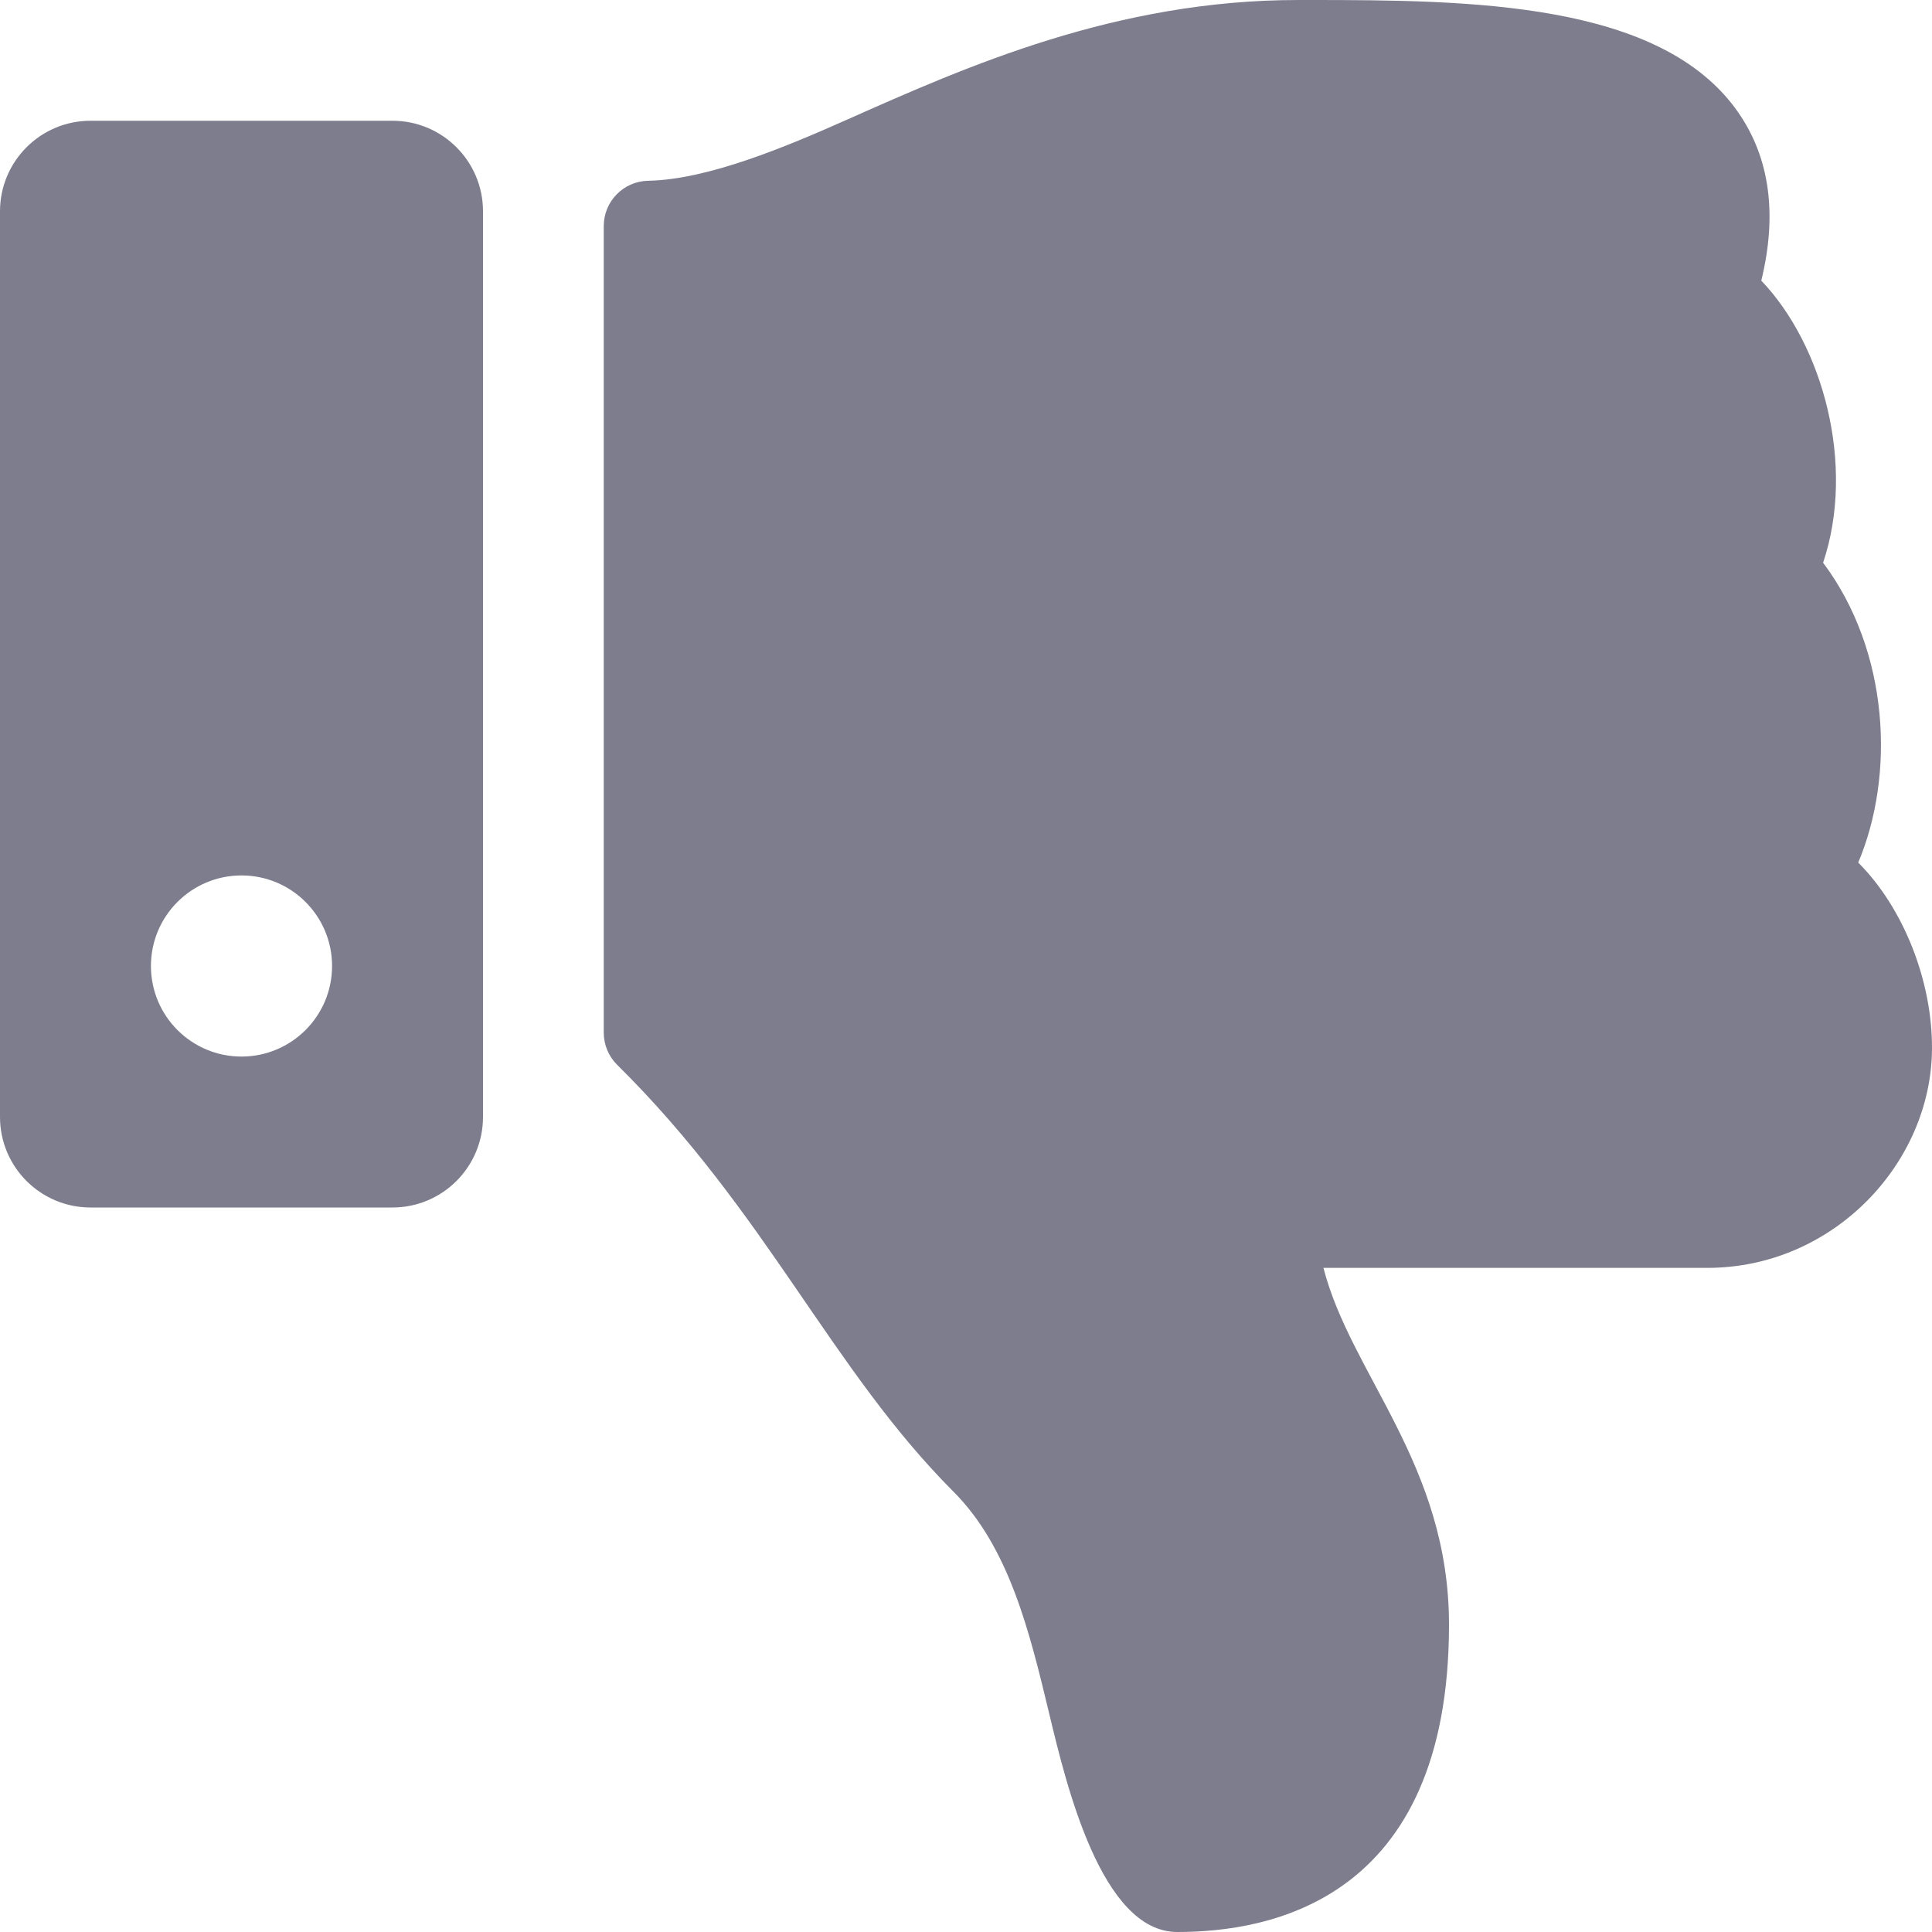
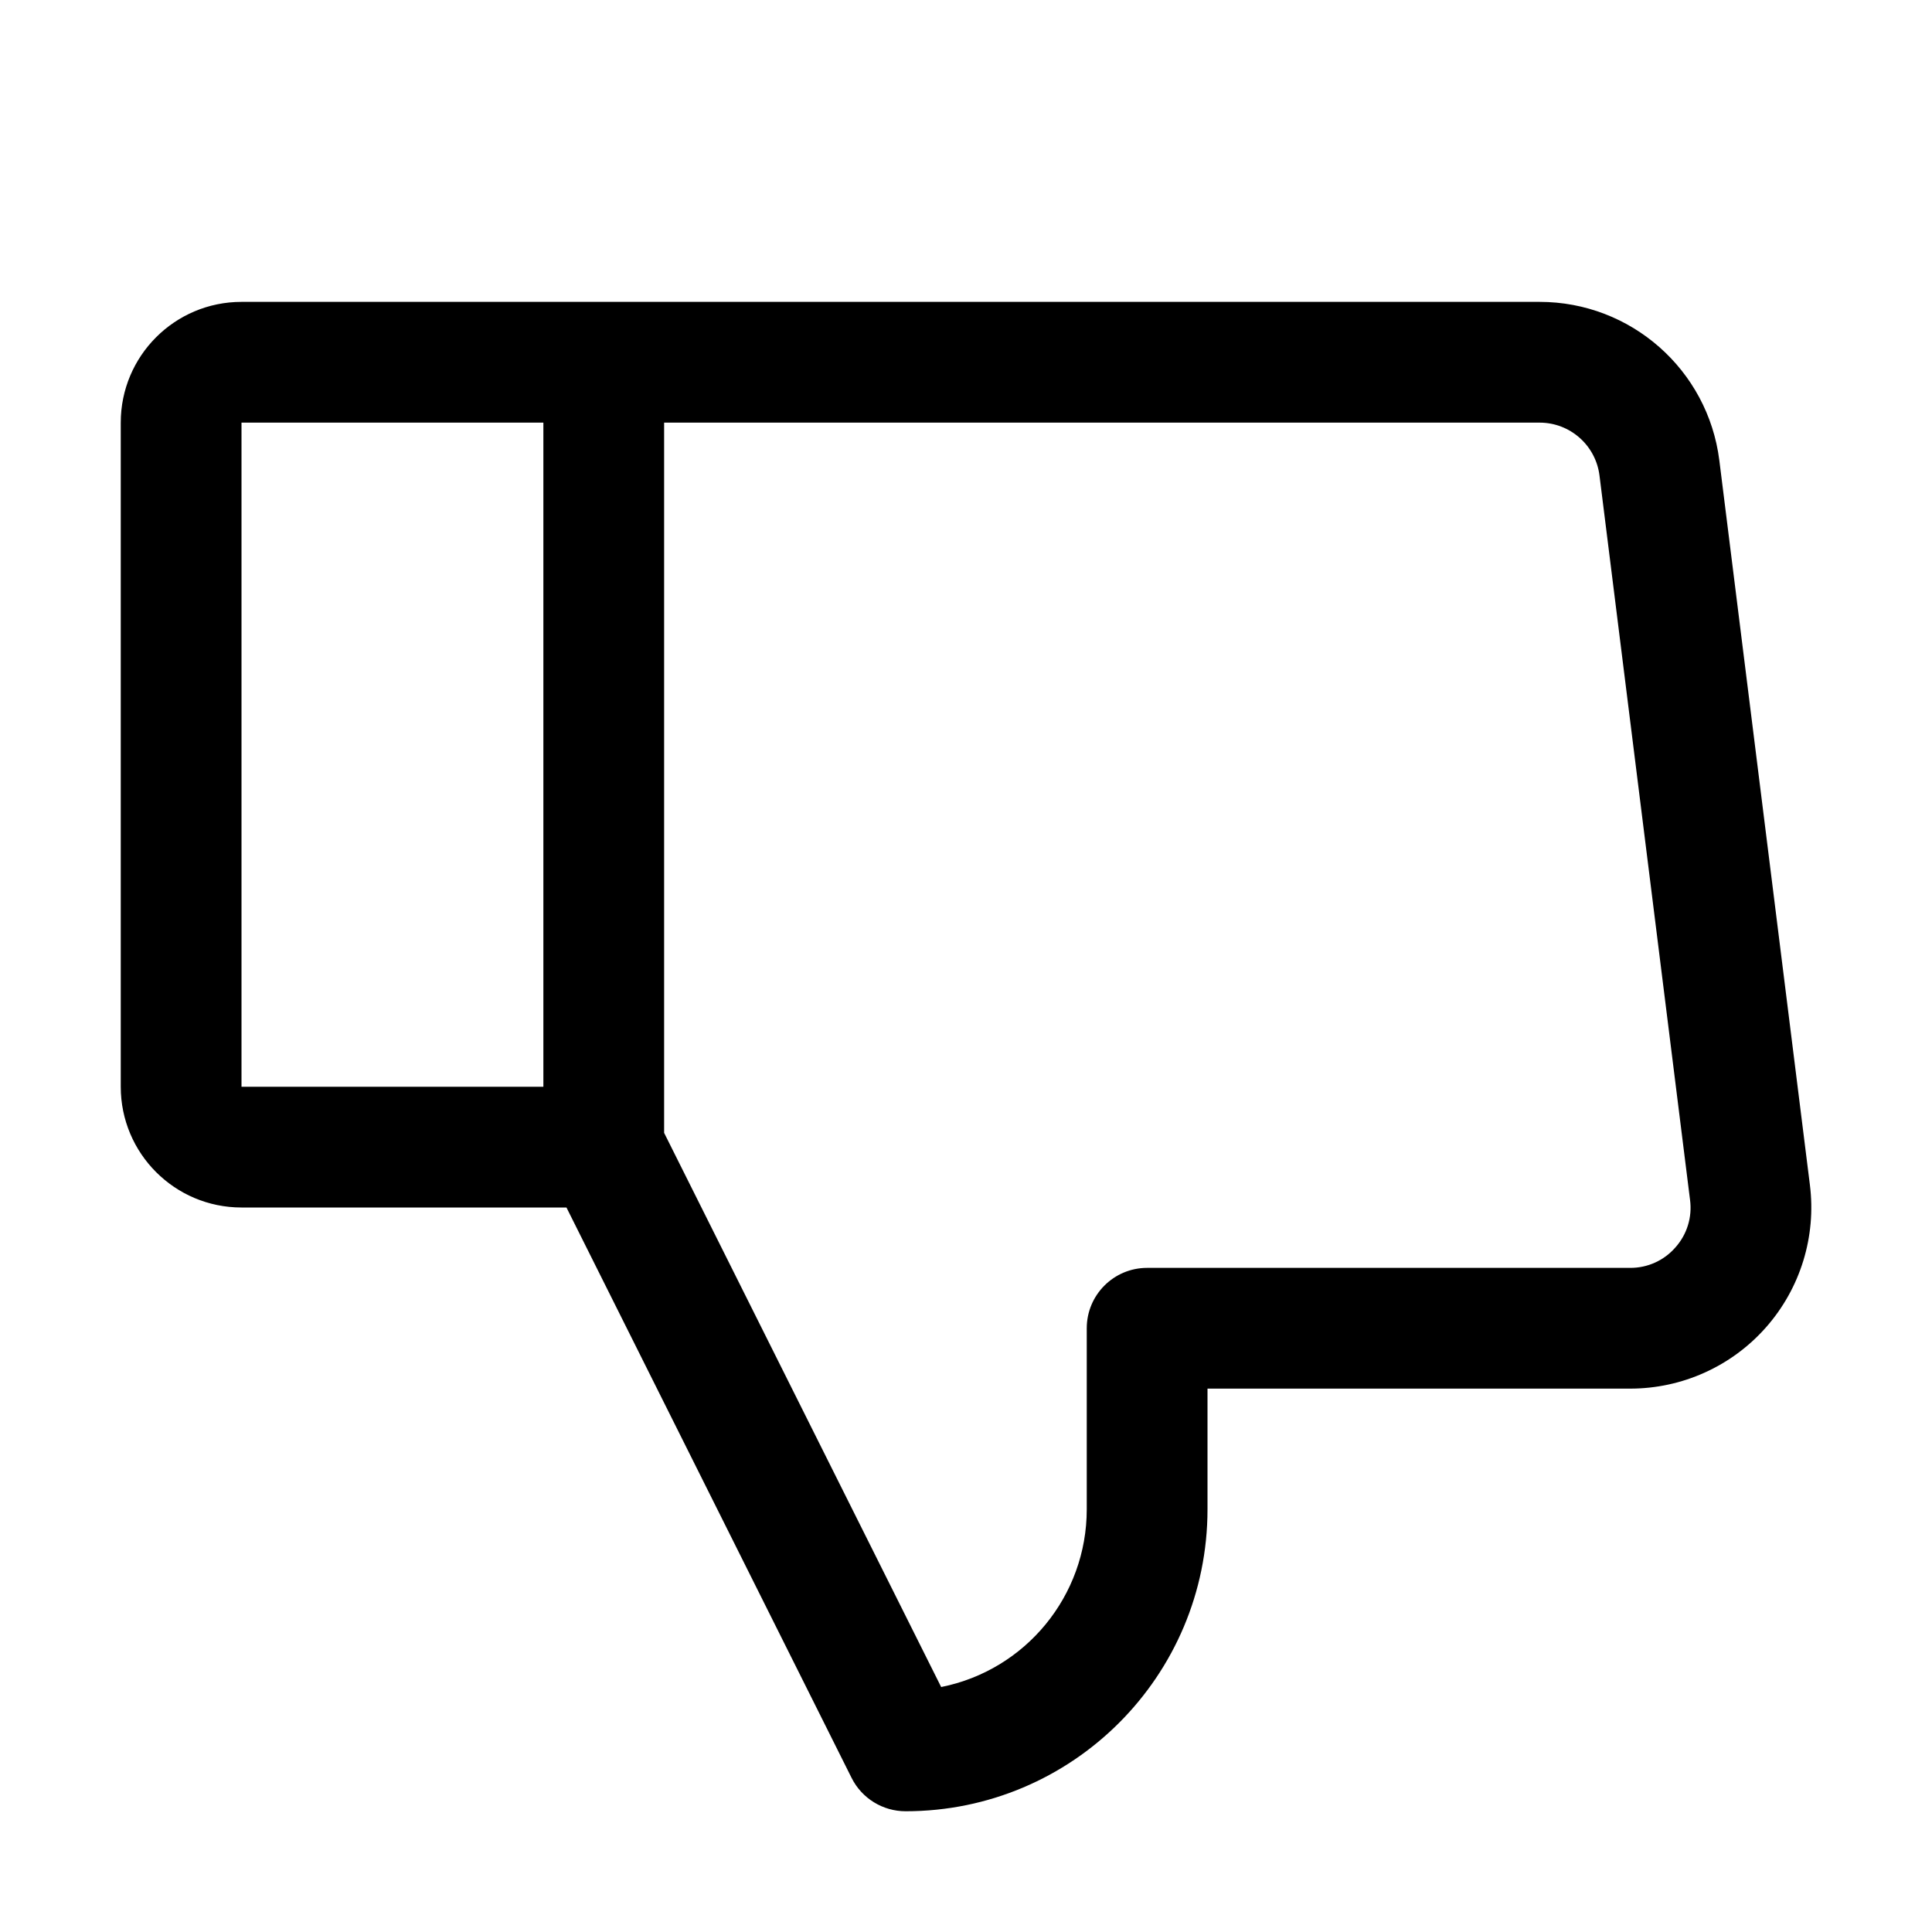
- <svg xmlns="http://www.w3.org/2000/svg" fill="#7d7d8e" viewBox="0 0 512 512">
-   <path d="M0 56v240c0 13.255 10.745 24 24 24h80c13.255 0 24-10.745 24-24V56c0-13.255-10.745-24-24-24H24C10.745 32 0 42.745 0 56zm40 200c0-13.255 10.745-24 24-24s24 10.745 24 24-10.745 24-24 24-24-10.745-24-24zm272 256c-20.183 0-29.485-39.293-33.931-57.795-5.206-21.666-10.589-44.07-25.393-58.902-32.469-32.524-49.503-73.967-89.117-113.111a11.98 11.98 0 0 1-3.558-8.521V59.901c0-6.541 5.243-11.878 11.783-11.998 15.831-.29 36.694-9.079 52.651-16.178C256.189 17.598 295.709.017 343.995 0h2.844c42.777 0 93.363.413 113.774 29.737 8.392 12.057 10.446 27.034 6.148 44.632 16.312 17.053 25.063 48.863 16.382 74.757 17.544 23.432 19.143 56.132 9.308 79.469l.11.11c11.893 11.949 19.523 31.259 19.439 49.197-.156 30.352-26.157 58.098-59.553 58.098H350.723C358.03 364.34 384 388.132 384 430.548 384 504 336 512 312 512z" />
+ <svg xmlns="http://www.w3.org/2000/svg" width="32" height="32" fill="#000000" viewBox="0 0 256 256">
+   <path d="M239.82,157l-12-96A24,24,0,0,0,204,40H32A16,16,0,0,0,16,56v88a16,16,0,0,0,16,16H75.06l37.78,75.58A8,8,0,0,0,120,240a40,40,0,0,0,40-40V184h56a24,24,0,0,0,23.82-27ZM72,144H32V56H72Zm150,21.29a7.88,7.88,0,0,1-6,2.71H152a8,8,0,0,0-8,8v24a24,24,0,0,1-19.29,23.54L88,150.11V56H204a8,8,0,0,1,7.94,7l12,96A7.87,7.87,0,0,1,222,165.29Z" />
</svg>
